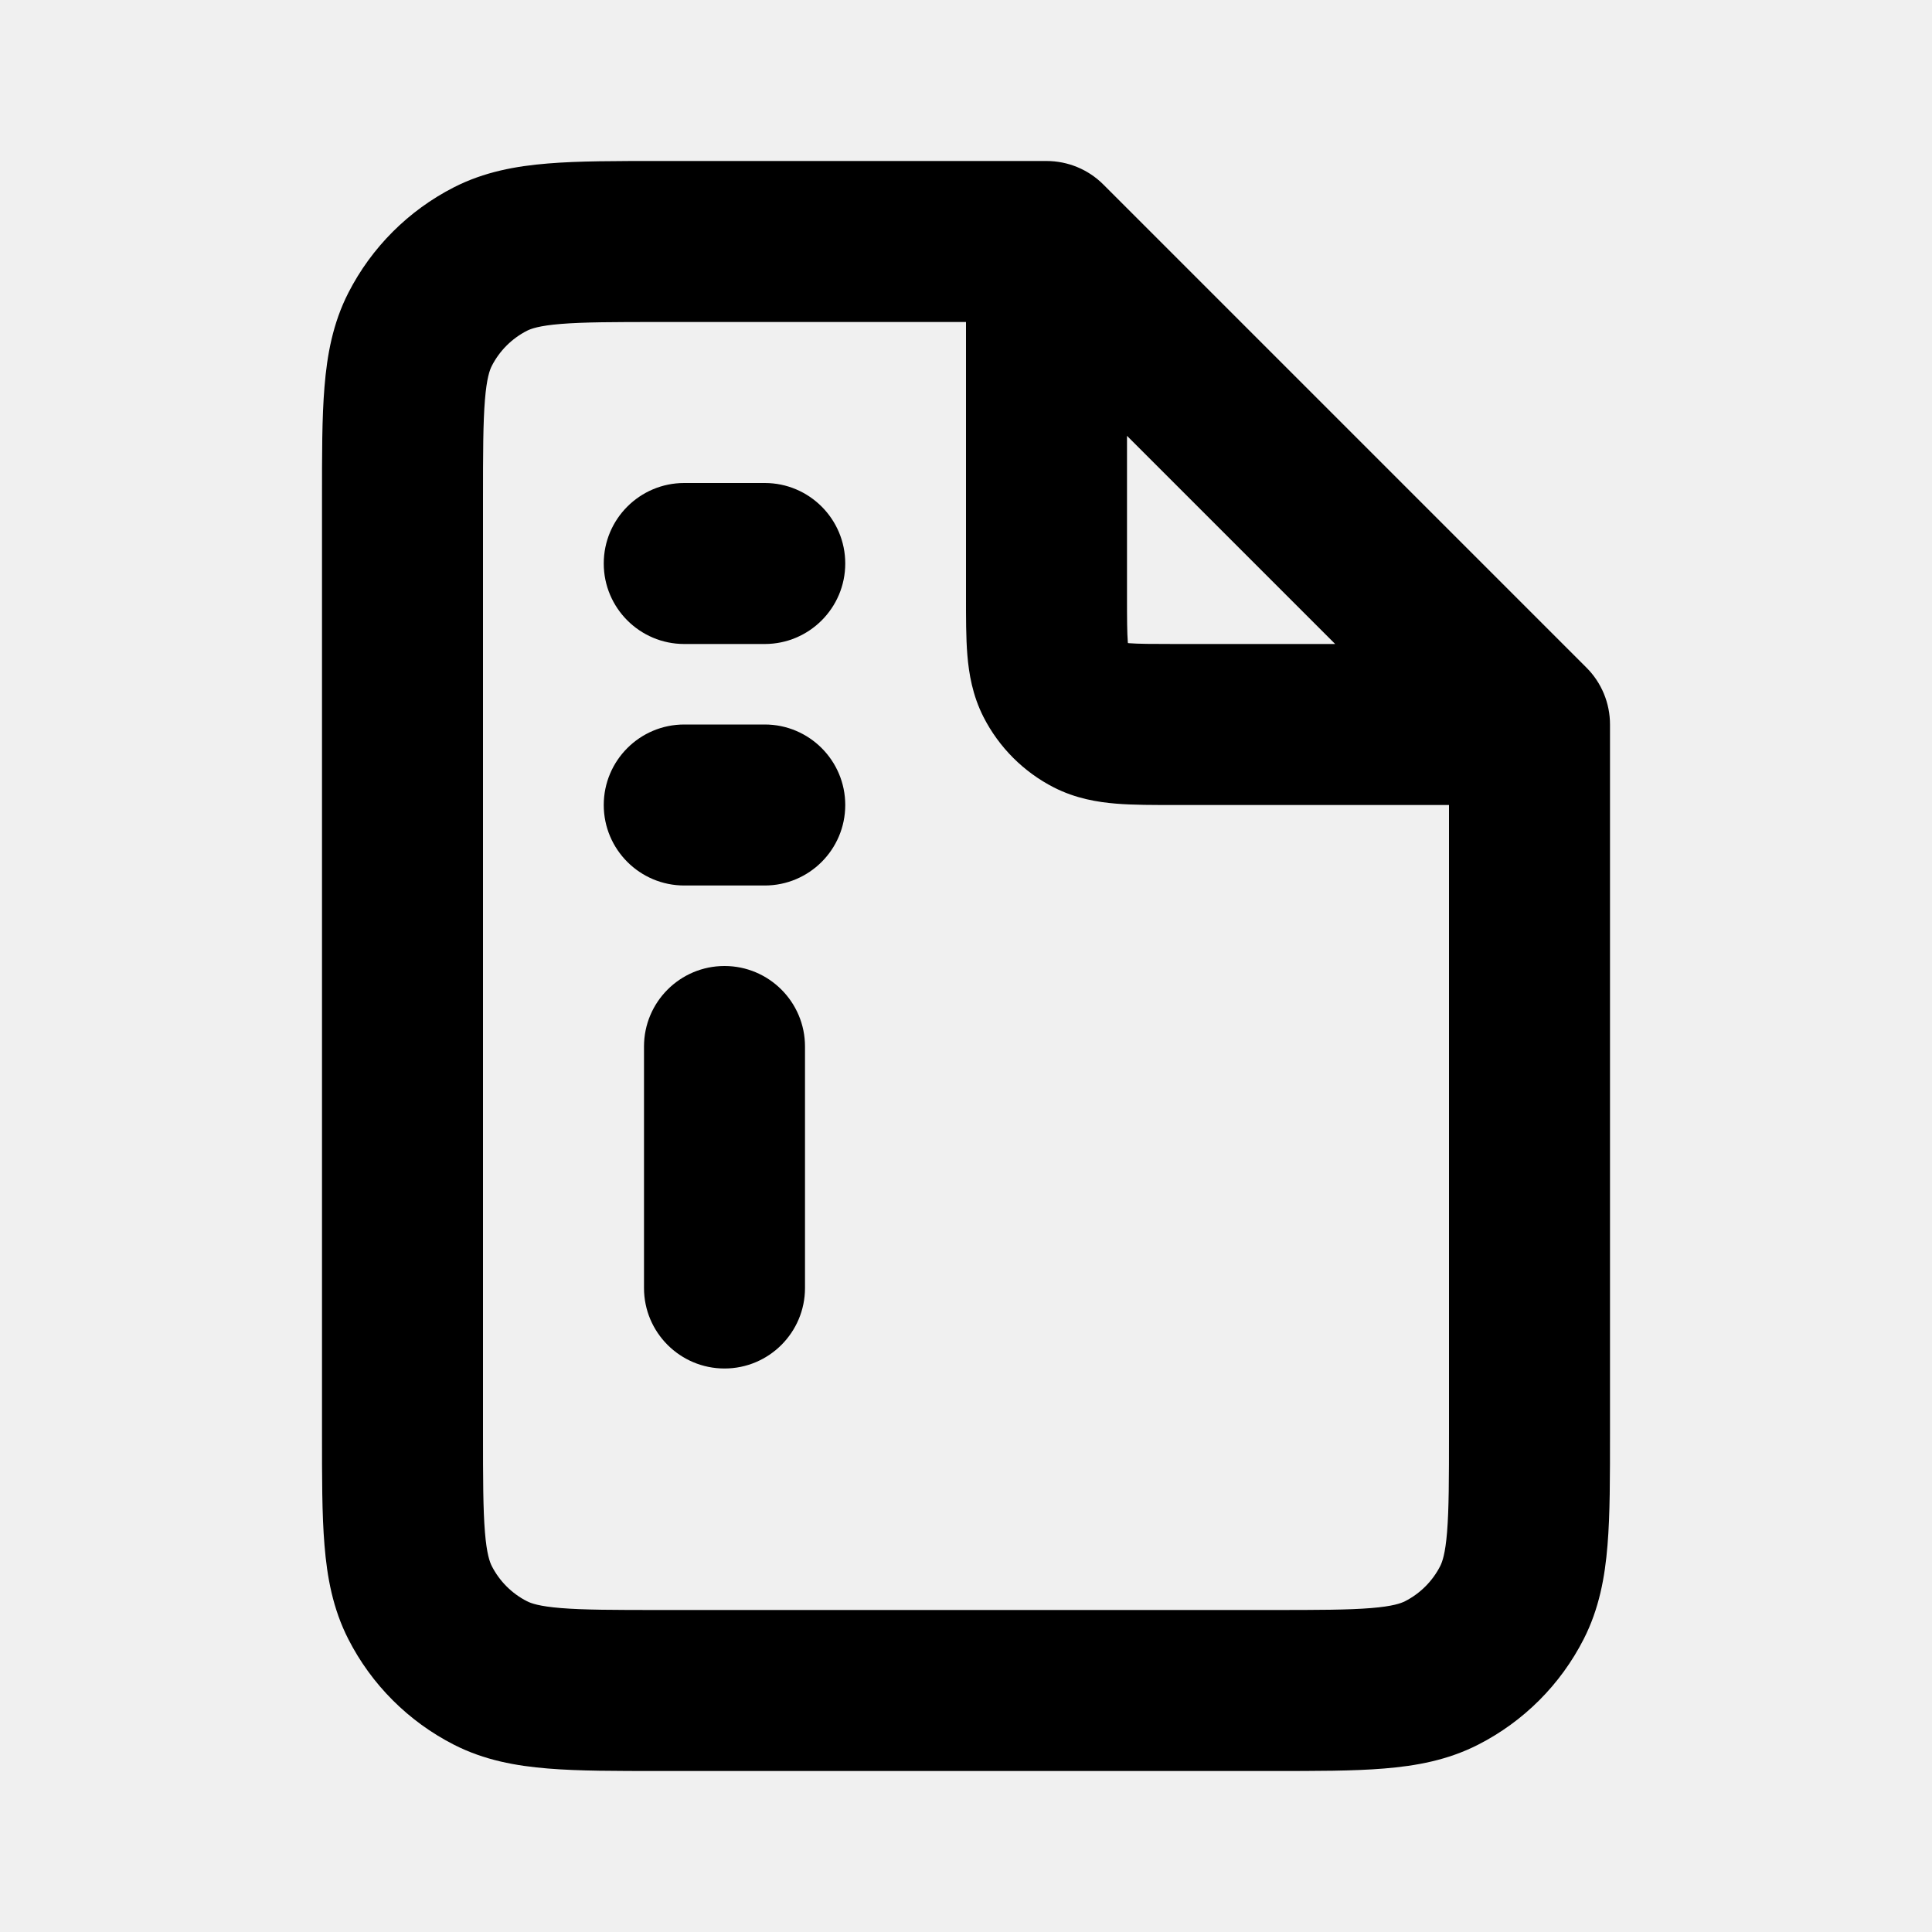
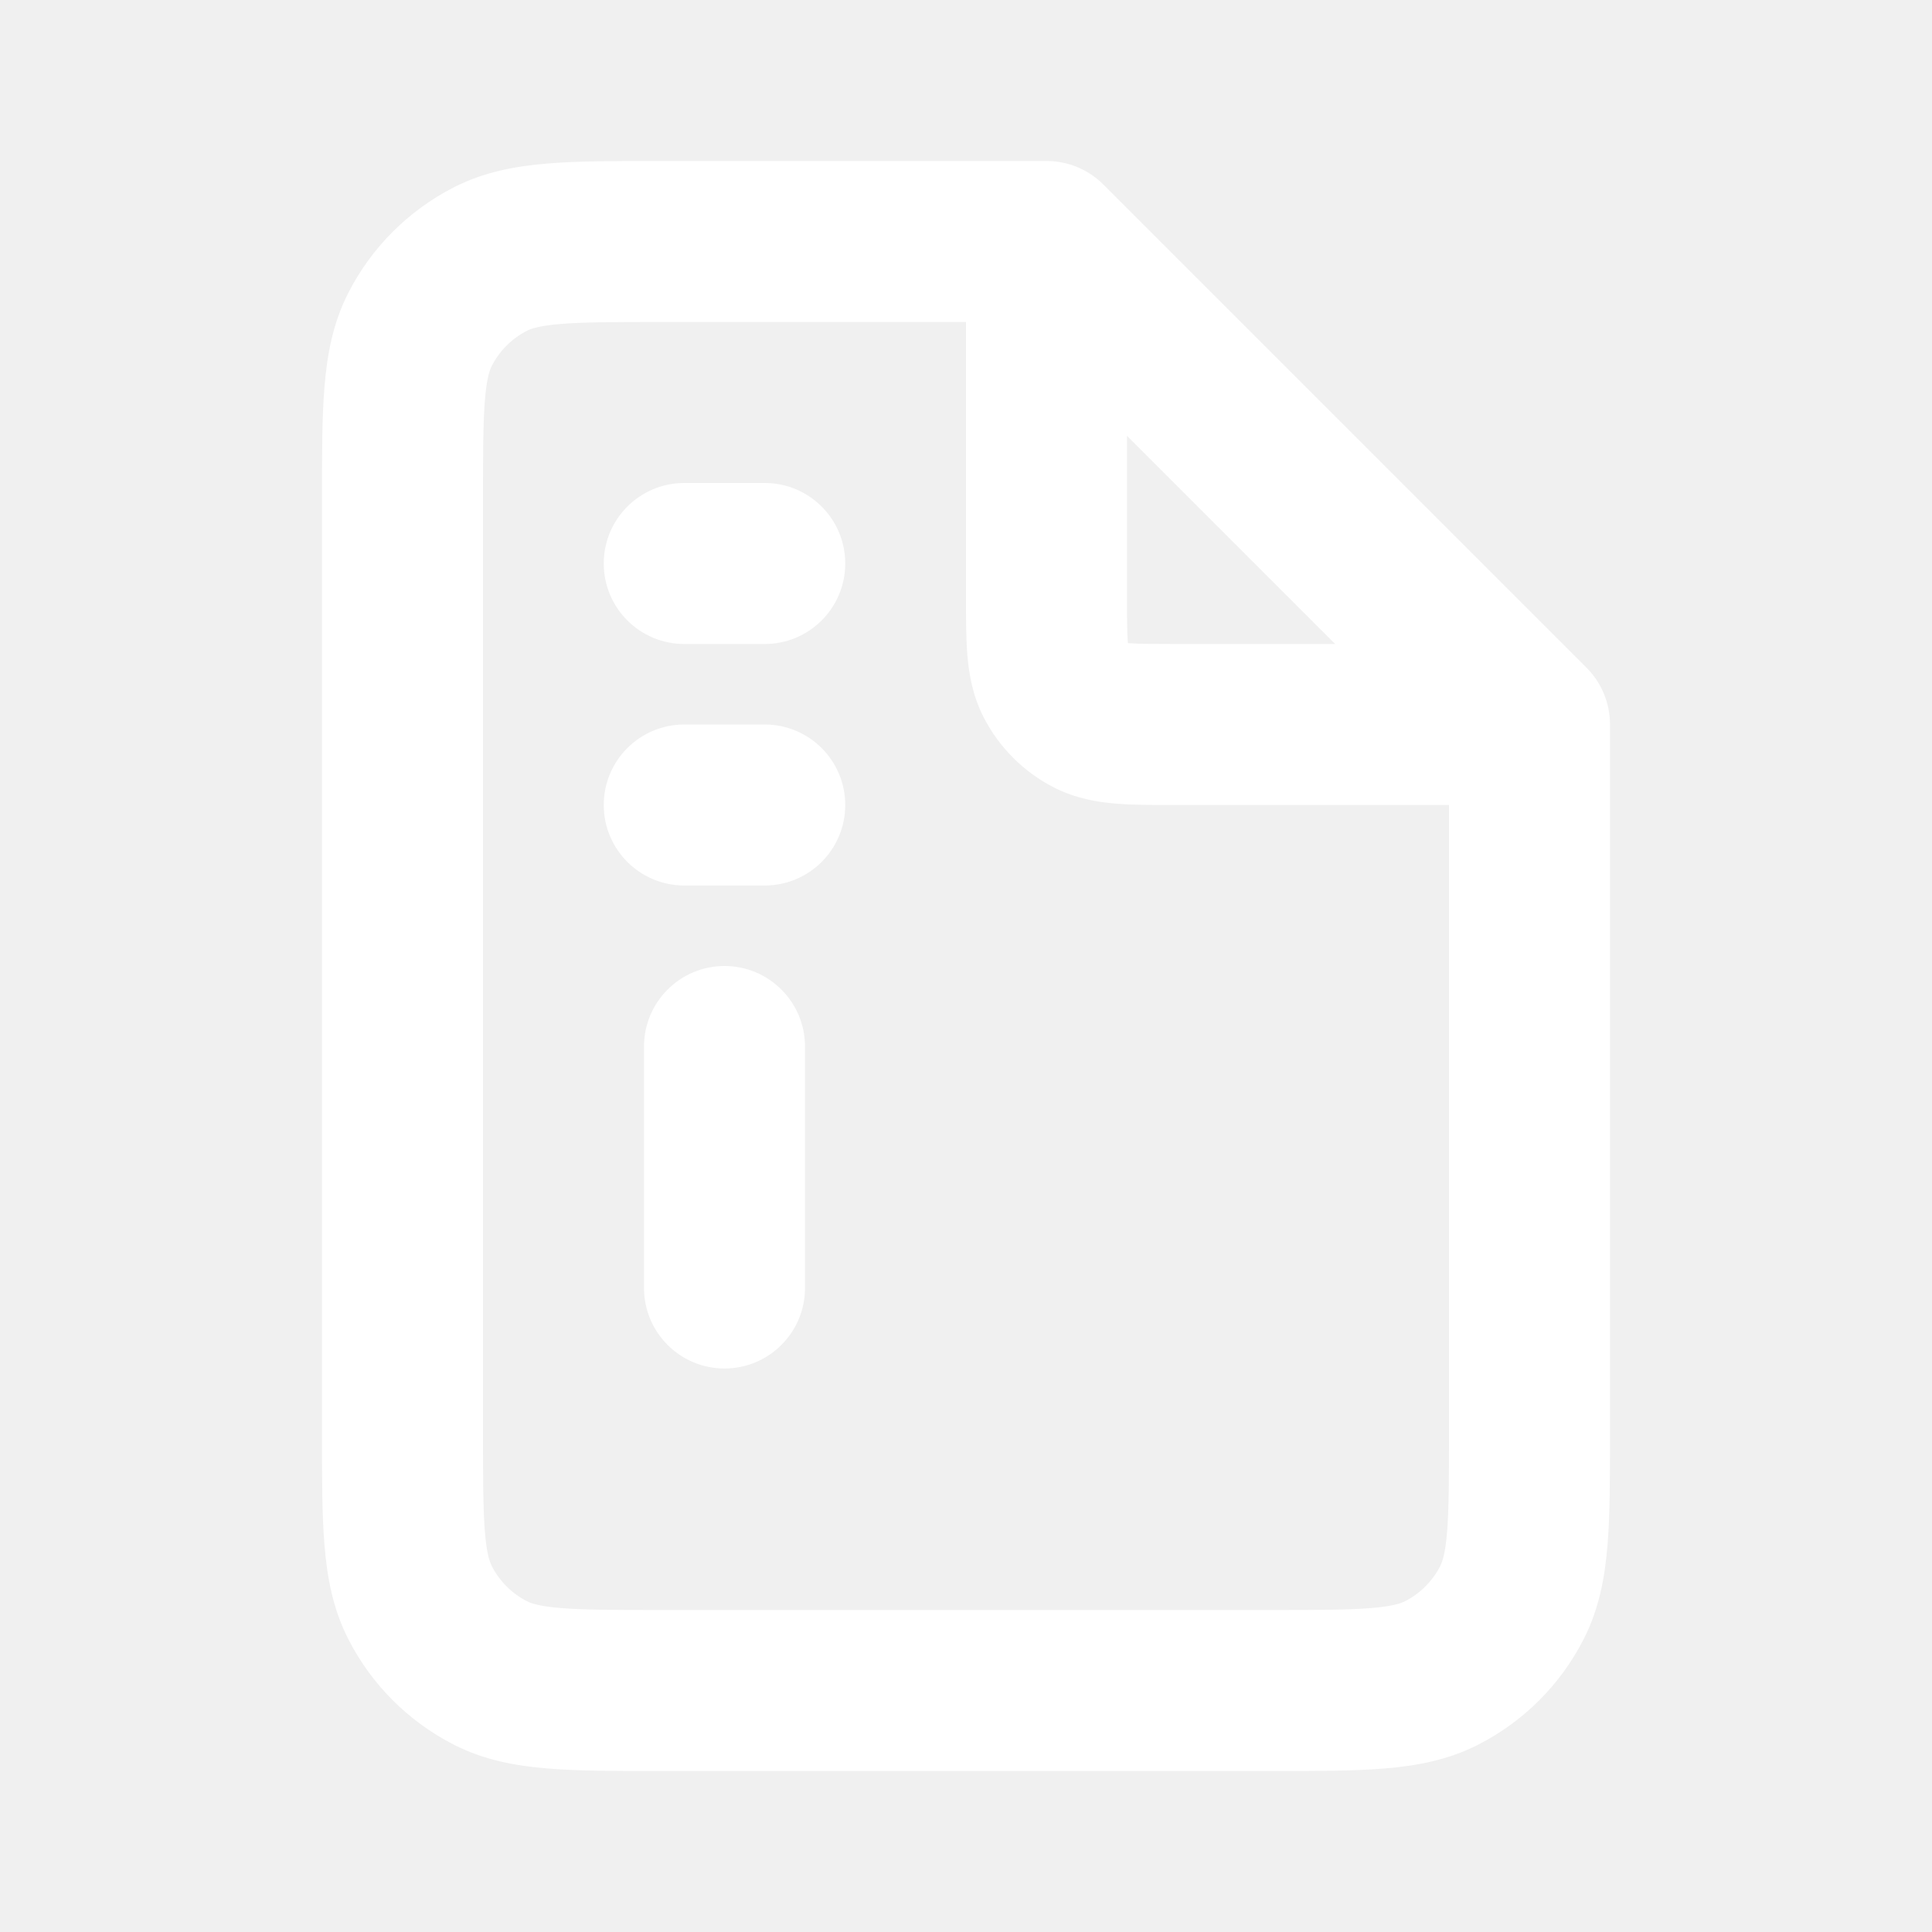
- <svg xmlns="http://www.w3.org/2000/svg" width="800px" height="800px" viewBox="0 0 24 24" fill="#FFFFFF">
-   <path d="M13 3L13.707 2.293C13.52 2.105 13.265 2 13 2V3ZM19 9H20C20 8.735 19.895 8.48 19.707 8.293L19 9ZM13.109 8.454L14 8V8L13.109 8.454ZM13.546 8.891L14 8L13.546 8.891ZM10 13C10 12.448 9.552 12 9 12C8.448 12 8 12.448 8 13H10ZM8 16C8 16.552 8.448 17 9 17C9.552 17 10 16.552 10 16H8ZM8.5 9C7.948 9 7.5 9.448 7.5 10C7.5 10.552 7.948 11 8.5 11V9ZM9.5 11C10.052 11 10.5 10.552 10.5 10C10.5 9.448 10.052 9 9.5 9V11ZM8.5 6C7.948 6 7.5 6.448 7.5 7C7.5 7.552 7.948 8 8.5 8V6ZM9.5 8C10.052 8 10.5 7.552 10.5 7C10.5 6.448 10.052 6 9.5 6V8ZM17.908 20.782L17.454 19.891L17.454 19.891L17.908 20.782ZM18.782 19.908L19.673 20.362L18.782 19.908ZM5.218 19.908L4.327 20.362H4.327L5.218 19.908ZM6.092 20.782L6.546 19.891L6.546 19.891L6.092 20.782ZM6.092 3.218L5.638 2.327L5.638 2.327L6.092 3.218ZM5.218 4.092L4.327 3.638L4.327 3.638L5.218 4.092ZM12 3V7.4H14V3H12ZM14.6 10H19V8H14.6V10ZM12 7.4C12 7.664 11.999 7.921 12.017 8.138C12.036 8.367 12.08 8.637 12.218 8.908L14 8C14.029 8.058 14.019 8.08 14.01 7.975C14.001 7.859 14 7.697 14 7.4H12ZM14.6 8C14.303 8 14.141 7.999 14.025 7.99C13.92 7.981 13.943 7.971 14 8L13.092 9.782C13.363 9.92 13.633 9.964 13.862 9.983C14.079 10.001 14.336 10 14.6 10V8ZM12.218 8.908C12.41 9.284 12.716 9.59 13.092 9.782L14 8V8L12.218 8.908ZM8 13V16H10V13H8ZM8.5 11H9.5V9H8.5V11ZM8.5 8H9.5V6H8.5V8ZM13 2H8.2V4H13V2ZM4 6.2V17.8H6V6.2H4ZM8.2 22H15.8V20H8.2V22ZM20 17.8V9H18V17.8H20ZM19.707 8.293L13.707 2.293L12.293 3.707L18.293 9.707L19.707 8.293ZM15.8 22C16.344 22 16.811 22.001 17.195 21.969C17.59 21.937 17.984 21.866 18.362 21.673L17.454 19.891C17.404 19.916 17.304 19.954 17.032 19.976C16.749 19.999 16.377 20 15.8 20V22ZM18 17.8C18 18.377 17.999 18.749 17.976 19.032C17.954 19.304 17.916 19.404 17.891 19.454L19.673 20.362C19.866 19.984 19.937 19.59 19.969 19.195C20.001 18.811 20 18.344 20 17.8H18ZM18.362 21.673C18.927 21.385 19.385 20.927 19.673 20.362L17.891 19.454C17.795 19.642 17.642 19.795 17.454 19.891L18.362 21.673ZM4 17.8C4 18.344 3.999 18.811 4.031 19.195C4.063 19.59 4.134 19.984 4.327 20.362L6.109 19.454C6.084 19.404 6.046 19.304 6.024 19.032C6.001 18.749 6 18.377 6 17.8H4ZM8.2 20C7.623 20 7.251 19.999 6.968 19.976C6.696 19.954 6.595 19.916 6.546 19.891L5.638 21.673C6.016 21.866 6.41 21.937 6.805 21.969C7.189 22.001 7.656 22 8.2 22V20ZM4.327 20.362C4.615 20.927 5.074 21.385 5.638 21.673L6.546 19.891C6.358 19.795 6.205 19.642 6.109 19.454L4.327 20.362ZM8.2 2C7.656 2 7.189 1.999 6.805 2.031C6.41 2.063 6.016 2.134 5.638 2.327L6.546 4.109C6.595 4.084 6.696 4.046 6.968 4.024C7.251 4.001 7.623 4 8.2 4V2ZM6 6.2C6 5.623 6.001 5.251 6.024 4.968C6.046 4.696 6.084 4.595 6.109 4.546L4.327 3.638C4.134 4.016 4.063 4.41 4.031 4.805C3.999 5.189 4 5.656 4 6.2H6ZM5.638 2.327C5.074 2.615 4.615 3.074 4.327 3.638L6.109 4.546C6.205 4.358 6.358 4.205 6.546 4.109L5.638 2.327Z" fill="#000000" />
+ <svg xmlns="http://www.w3.org/2000/svg" fill="#FFFFFF" width="800px" height="800px" viewBox="0 0 24 24">
+   <path d="M13 3L13.707 2.293C13.52 2.105 13.265 2 13 2V3ZM19 9H20C20 8.735 19.895 8.48 19.707 8.293L19 9ZM13.109 8.454L14 8V8L13.109 8.454ZM13.546 8.891L14 8L13.546 8.891ZM10 13C10 12.448 9.552 12 9 12C8.448 12 8 12.448 8 13H10ZM8 16C8 16.552 8.448 17 9 17C9.552 17 10 16.552 10 16H8ZM8.5 9C7.948 9 7.5 9.448 7.5 10C7.5 10.552 7.948 11 8.5 11V9ZM9.5 11C10.052 11 10.5 10.552 10.5 10C10.5 9.448 10.052 9 9.5 9V11ZM8.5 6C7.948 6 7.5 6.448 7.5 7C7.5 7.552 7.948 8 8.5 8V6ZM9.5 8C10.052 8 10.5 7.552 10.5 7C10.5 6.448 10.052 6 9.5 6V8ZM17.908 20.782L17.454 19.891L17.454 19.891L17.908 20.782ZM18.782 19.908L19.673 20.362L18.782 19.908ZM5.218 19.908L4.327 20.362H4.327L5.218 19.908ZM6.092 20.782L6.546 19.891L6.546 19.891L6.092 20.782ZM6.092 3.218L5.638 2.327L5.638 2.327L6.092 3.218ZM5.218 4.092L4.327 3.638L4.327 3.638L5.218 4.092ZM12 3V7.4H14V3H12ZM14.6 10H19V8H14.6V10ZM12 7.4C12 7.664 11.999 7.921 12.017 8.138C12.036 8.367 12.08 8.637 12.218 8.908L14 8C14.029 8.058 14.019 8.08 14.01 7.975C14.001 7.859 14 7.697 14 7.4H12ZM14.6 8C14.303 8 14.141 7.999 14.025 7.99C13.92 7.981 13.943 7.971 14 8L13.092 9.782C13.363 9.92 13.633 9.964 13.862 9.983C14.079 10.001 14.336 10 14.6 10V8ZM12.218 8.908C12.41 9.284 12.716 9.59 13.092 9.782L14 8V8L12.218 8.908ZM8 13V16H10V13H8ZM8.5 11H9.5V9H8.5V11ZM8.5 8H9.5V6H8.5V8ZM13 2H8.2V4H13V2ZM4 6.2V17.8H6V6.2H4ZM8.2 22H15.8V20H8.2V22ZM20 17.8V9H18V17.8H20ZM19.707 8.293L13.707 2.293L12.293 3.707L18.293 9.707L19.707 8.293ZM15.8 22C16.344 22 16.811 22.001 17.195 21.969C17.59 21.937 17.984 21.866 18.362 21.673L17.454 19.891C17.404 19.916 17.304 19.954 17.032 19.976C16.749 19.999 16.377 20 15.8 20V22ZM18 17.8C18 18.377 17.999 18.749 17.976 19.032C17.954 19.304 17.916 19.404 17.891 19.454L19.673 20.362C19.866 19.984 19.937 19.59 19.969 19.195C20.001 18.811 20 18.344 20 17.8H18ZM18.362 21.673C18.927 21.385 19.385 20.927 19.673 20.362L17.891 19.454C17.795 19.642 17.642 19.795 17.454 19.891L18.362 21.673ZM4 17.8C4 18.344 3.999 18.811 4.031 19.195C4.063 19.59 4.134 19.984 4.327 20.362L6.109 19.454C6.084 19.404 6.046 19.304 6.024 19.032C6.001 18.749 6 18.377 6 17.8H4ZM8.2 20C7.623 20 7.251 19.999 6.968 19.976C6.696 19.954 6.595 19.916 6.546 19.891L5.638 21.673C6.016 21.866 6.41 21.937 6.805 21.969C7.189 22.001 7.656 22 8.2 22V20ZM4.327 20.362C4.615 20.927 5.074 21.385 5.638 21.673L6.546 19.891C6.358 19.795 6.205 19.642 6.109 19.454L4.327 20.362ZM8.2 2C7.656 2 7.189 1.999 6.805 2.031C6.41 2.063 6.016 2.134 5.638 2.327L6.546 4.109C6.595 4.084 6.696 4.046 6.968 4.024C7.251 4.001 7.623 4 8.2 4V2ZM6 6.2C6 5.623 6.001 5.251 6.024 4.968C6.046 4.696 6.084 4.595 6.109 4.546L4.327 3.638C4.134 4.016 4.063 4.41 4.031 4.805C3.999 5.189 4 5.656 4 6.2H6ZM5.638 2.327C5.074 2.615 4.615 3.074 4.327 3.638L6.109 4.546C6.205 4.358 6.358 4.205 6.546 4.109L5.638 2.327Z" />
</svg>
